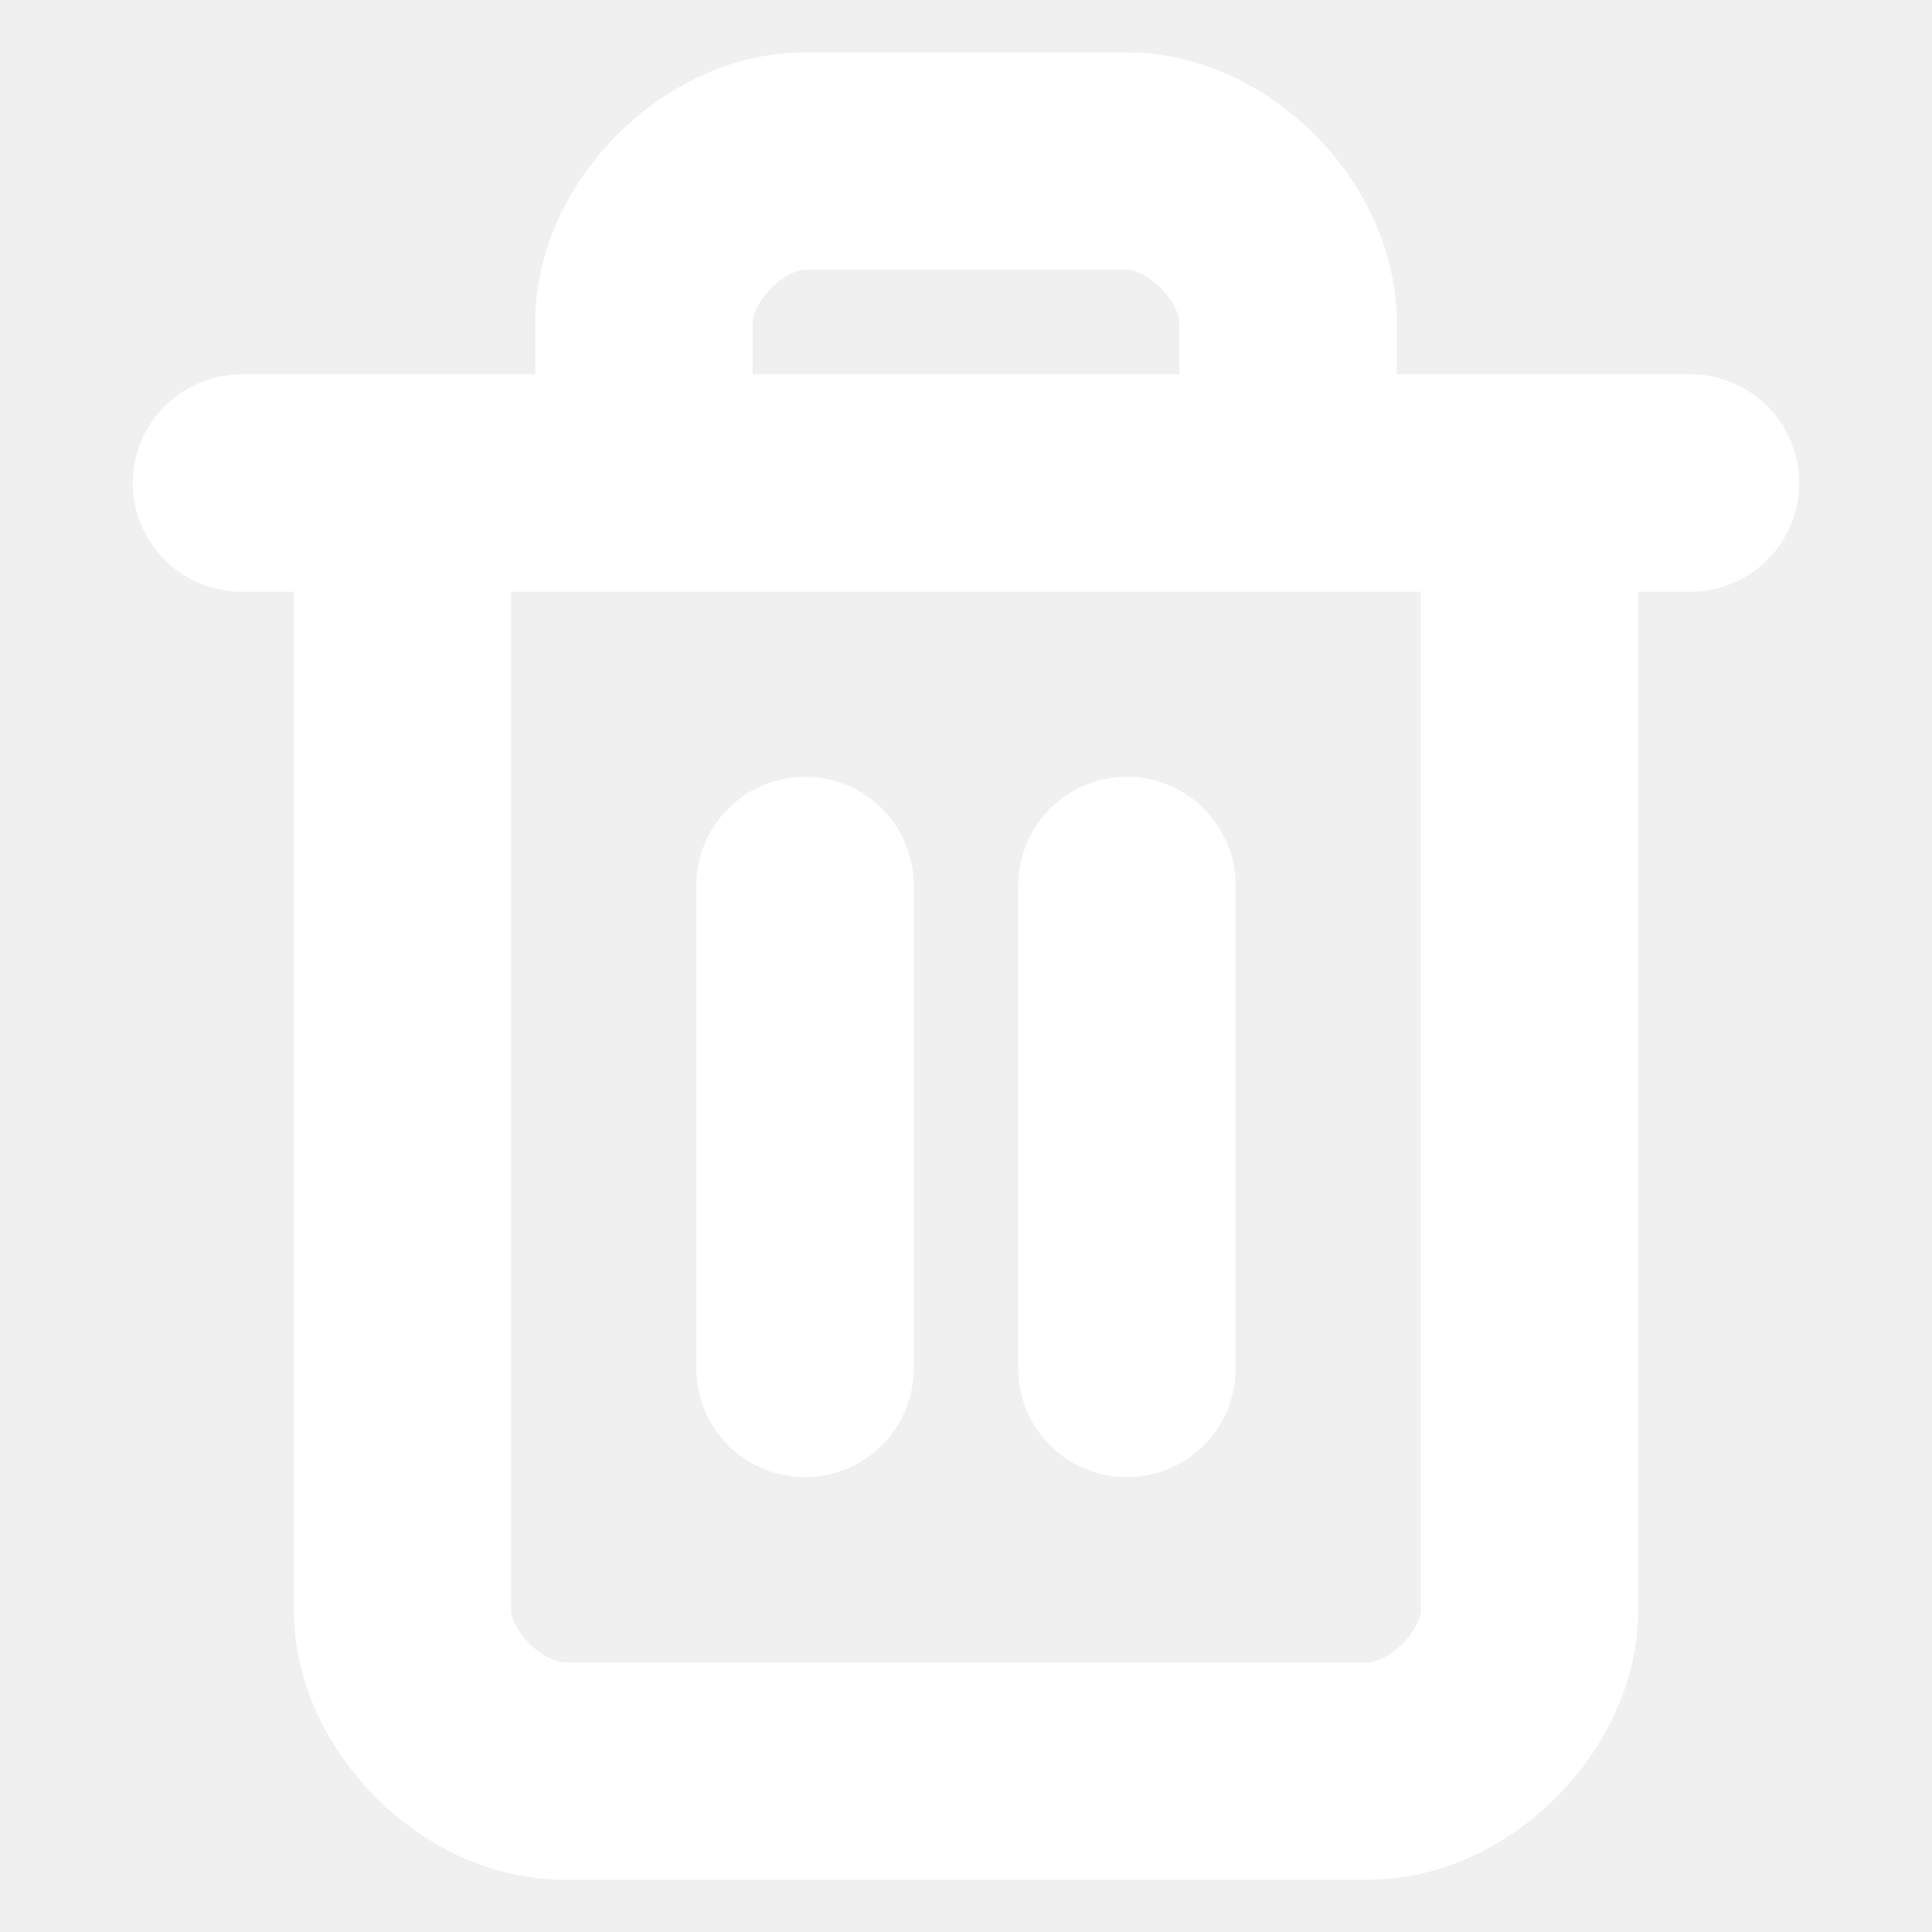
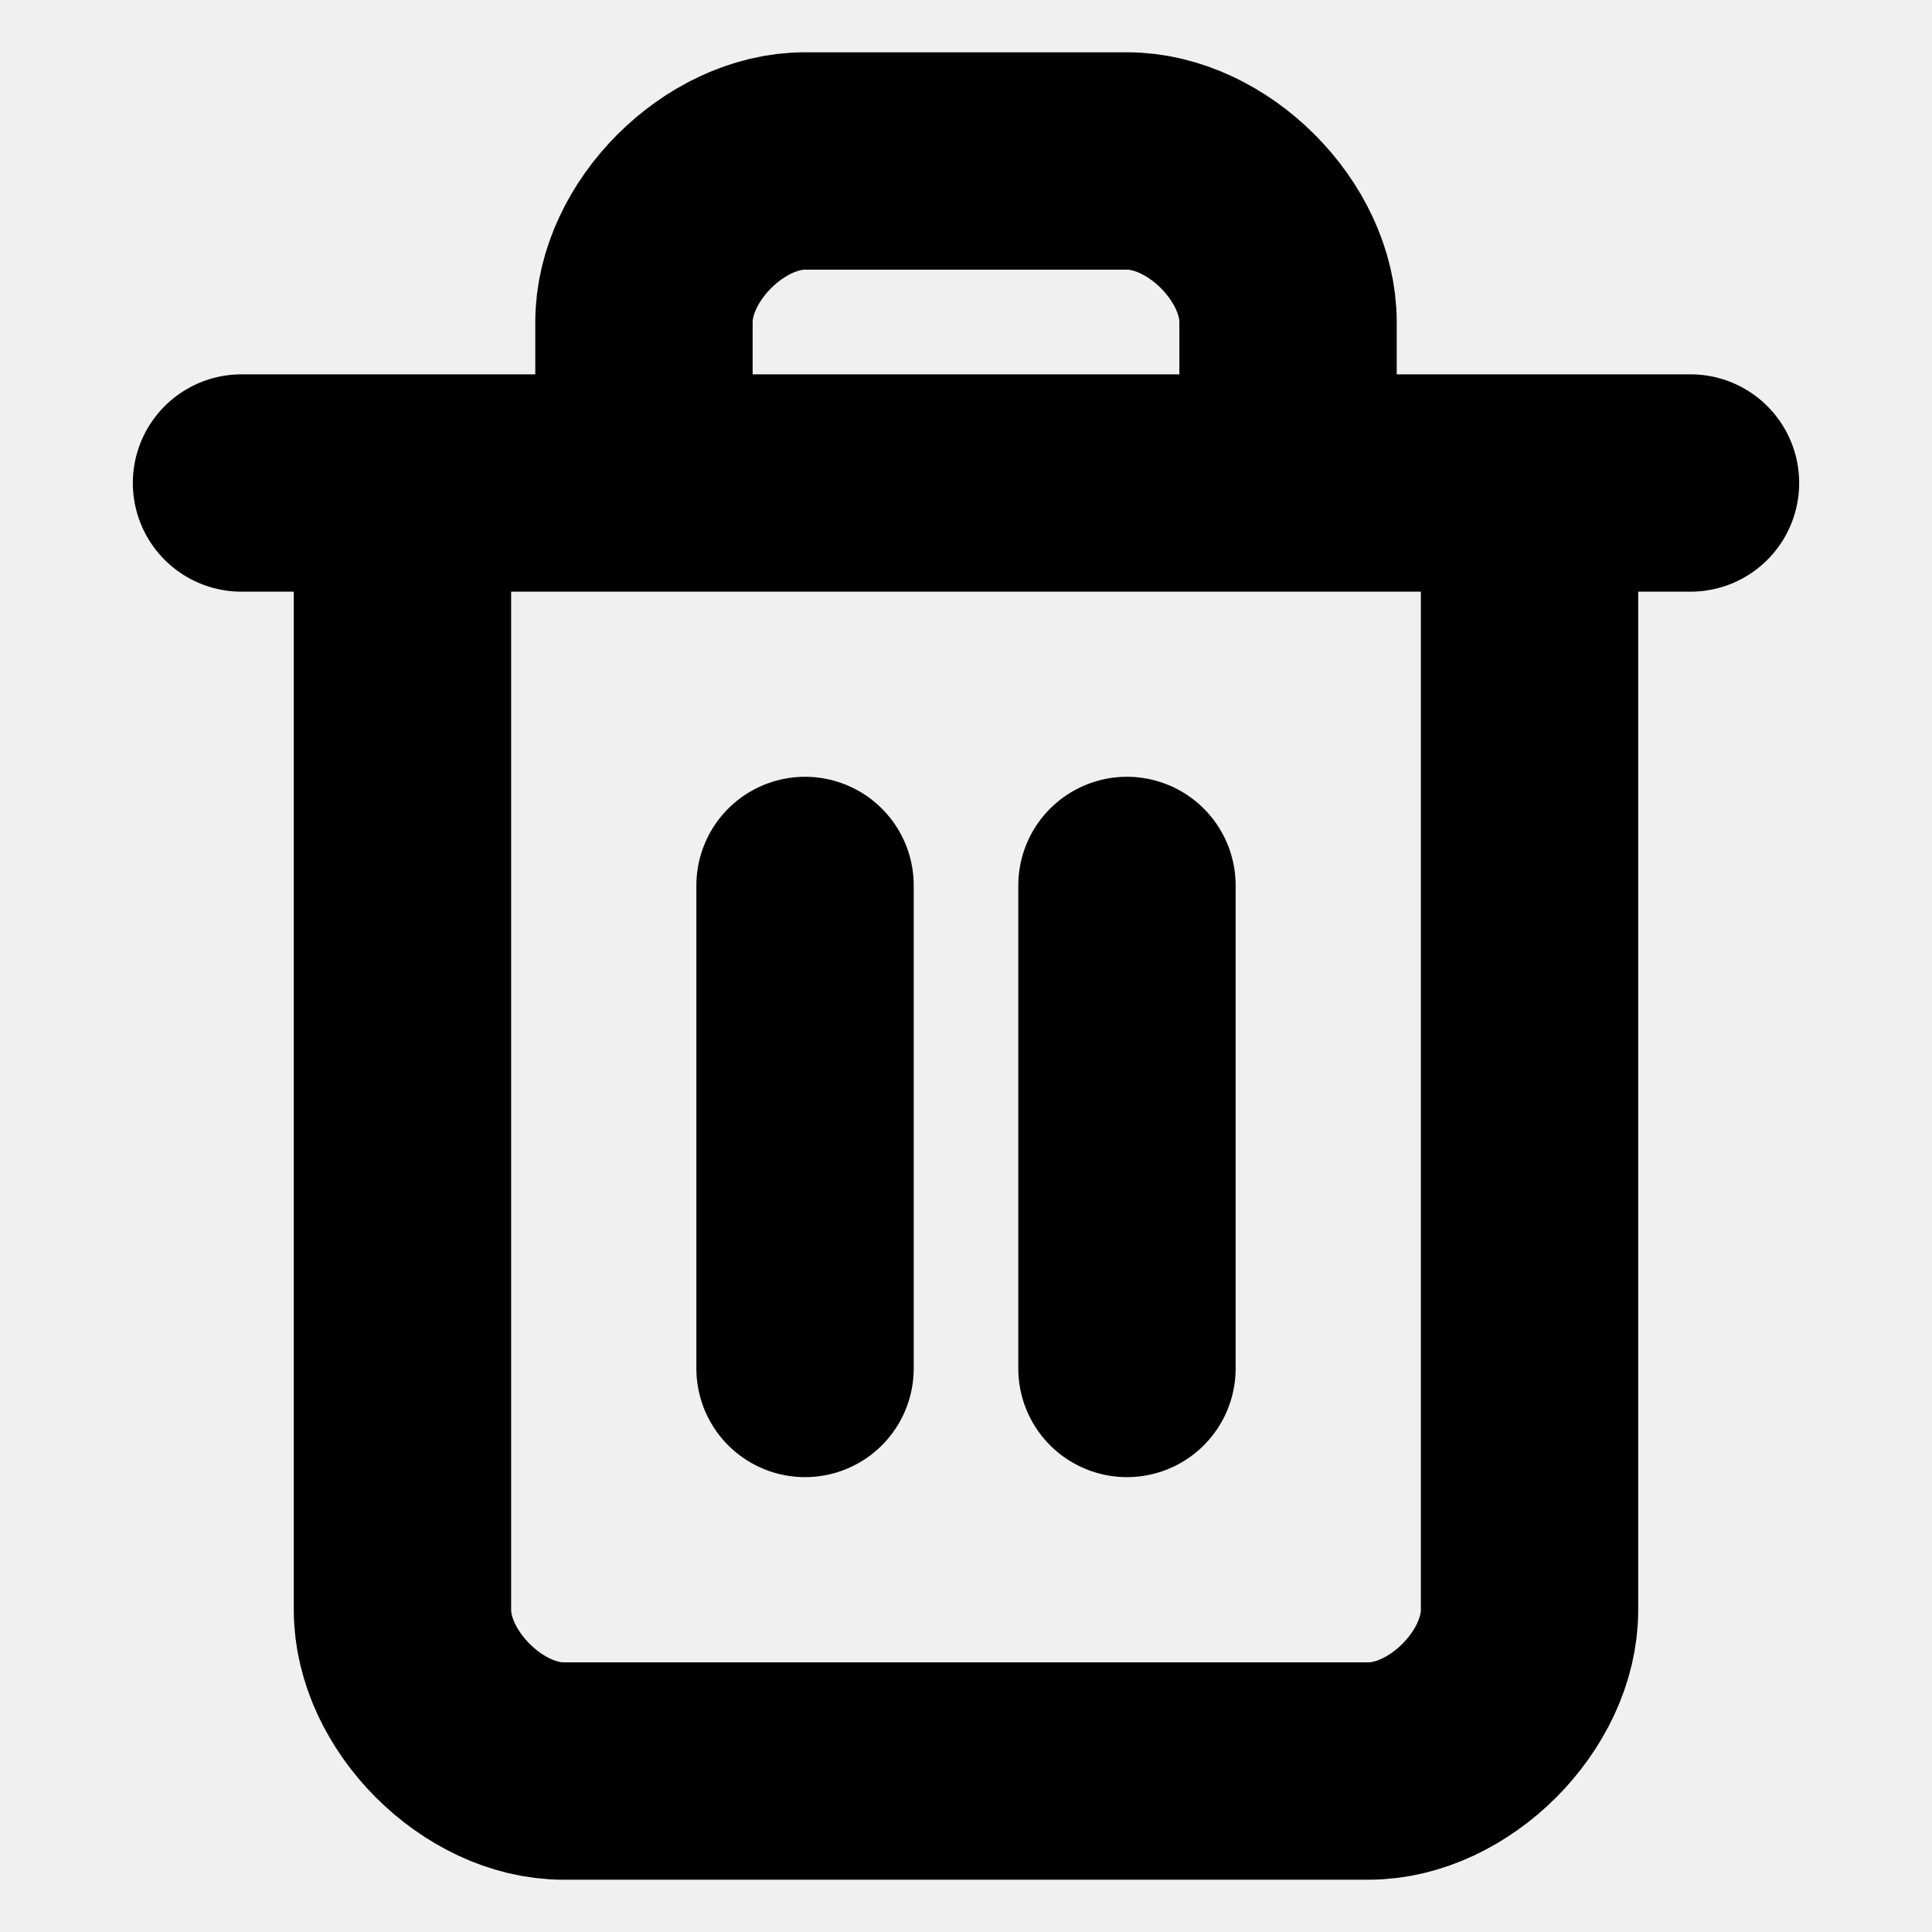
<svg xmlns="http://www.w3.org/2000/svg" width="16" height="16" viewBox="0 0 16 16" fill="none">
  <g clip-path="url(#clip0_71_228)">
-     <path d="M2 4H14M12.667 4V13.333C12.667 14 12 14.667 11.333 14.667H4.667C4 14.667 3.333 14 3.333 13.333V4M5.333 4V2.667C5.333 2 6 1.333 6.667 1.333H9.333C10 1.333 10.667 2 10.667 2.667V4M6.667 7.333V11.333M9.333 7.333V11.333" stroke="white" stroke-width="1.8" stroke-linecap="round" stroke-linejoin="round" />
+     <path d="M2 4H14M12.667 4V13.333C12.667 14 12 14.667 11.333 14.667H4.667C4 14.667 3.333 14 3.333 13.333V4M5.333 4V2.667C5.333 2 6 1.333 6.667 1.333H9.333C10 1.333 10.667 2 10.667 2.667V4M6.667 7.333V11.333M9.333 7.333V11.333" stroke="currentColor" stroke-width="1.8" stroke-linecap="round" stroke-linejoin="round" />
  </g>
  <defs>
    <clipPath id="clip0_71_228">
      <rect width="16" height="16" fill="white" />
    </clipPath>
  </defs>
</svg>
